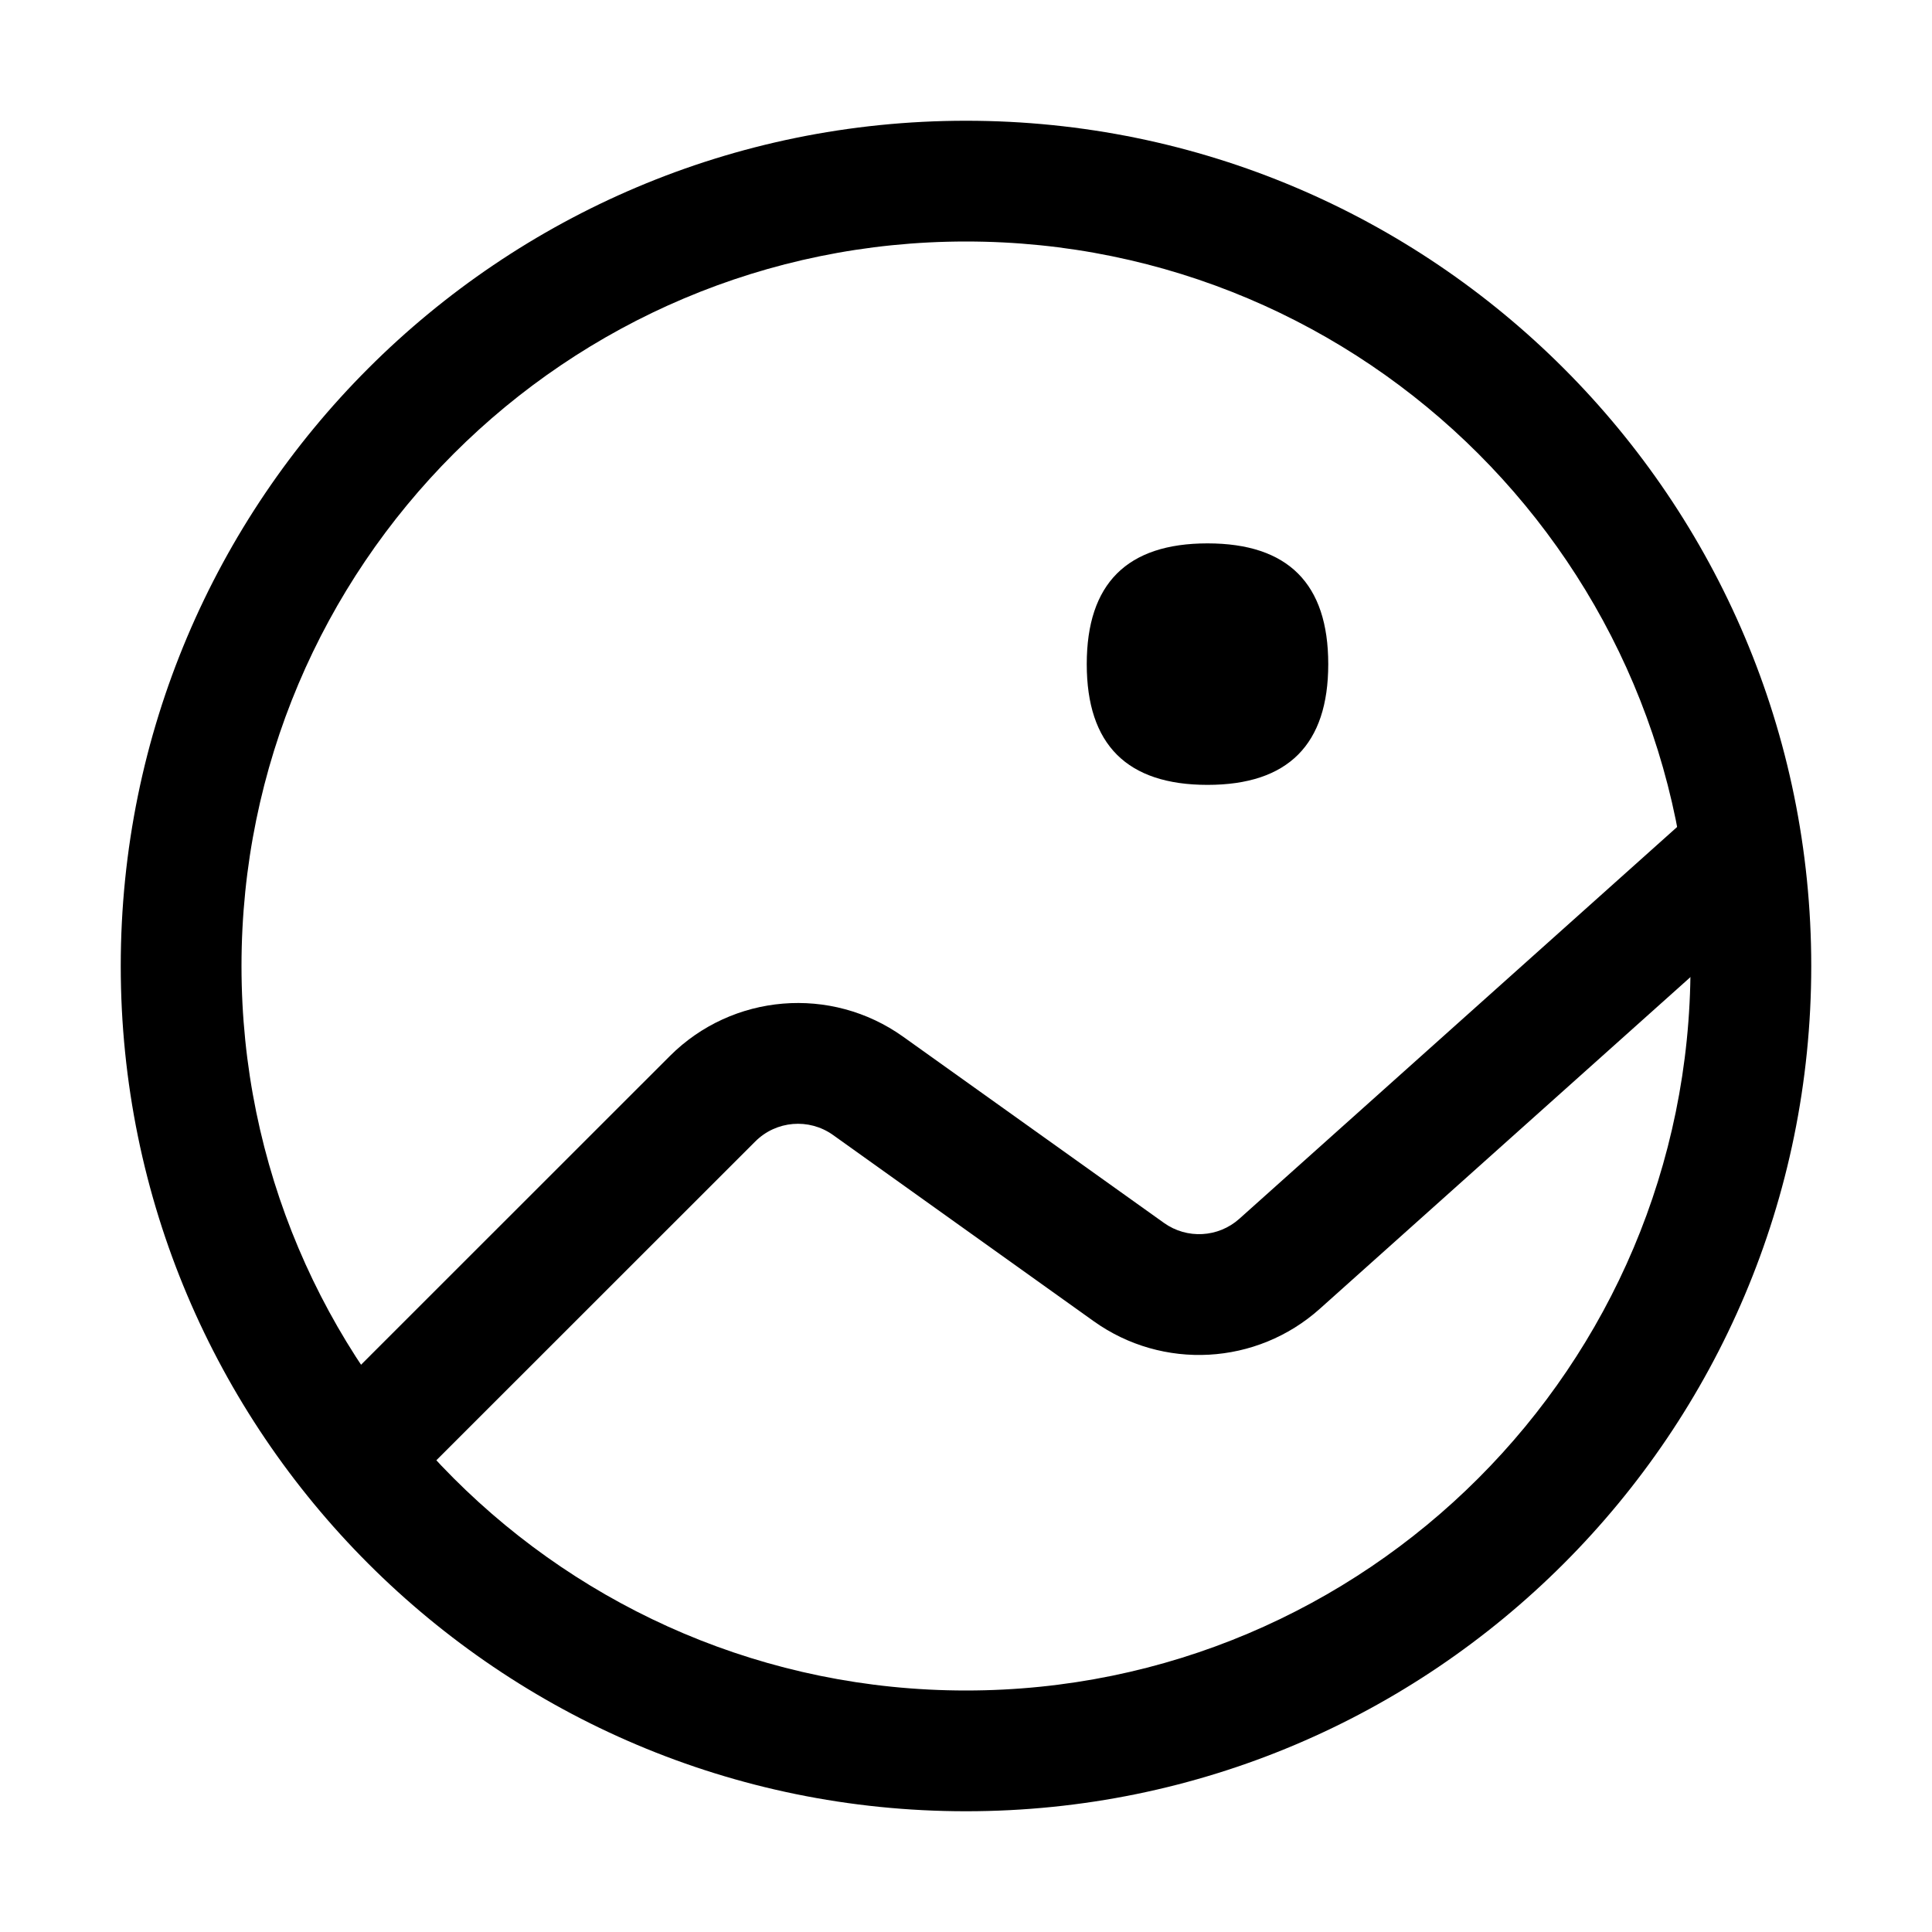
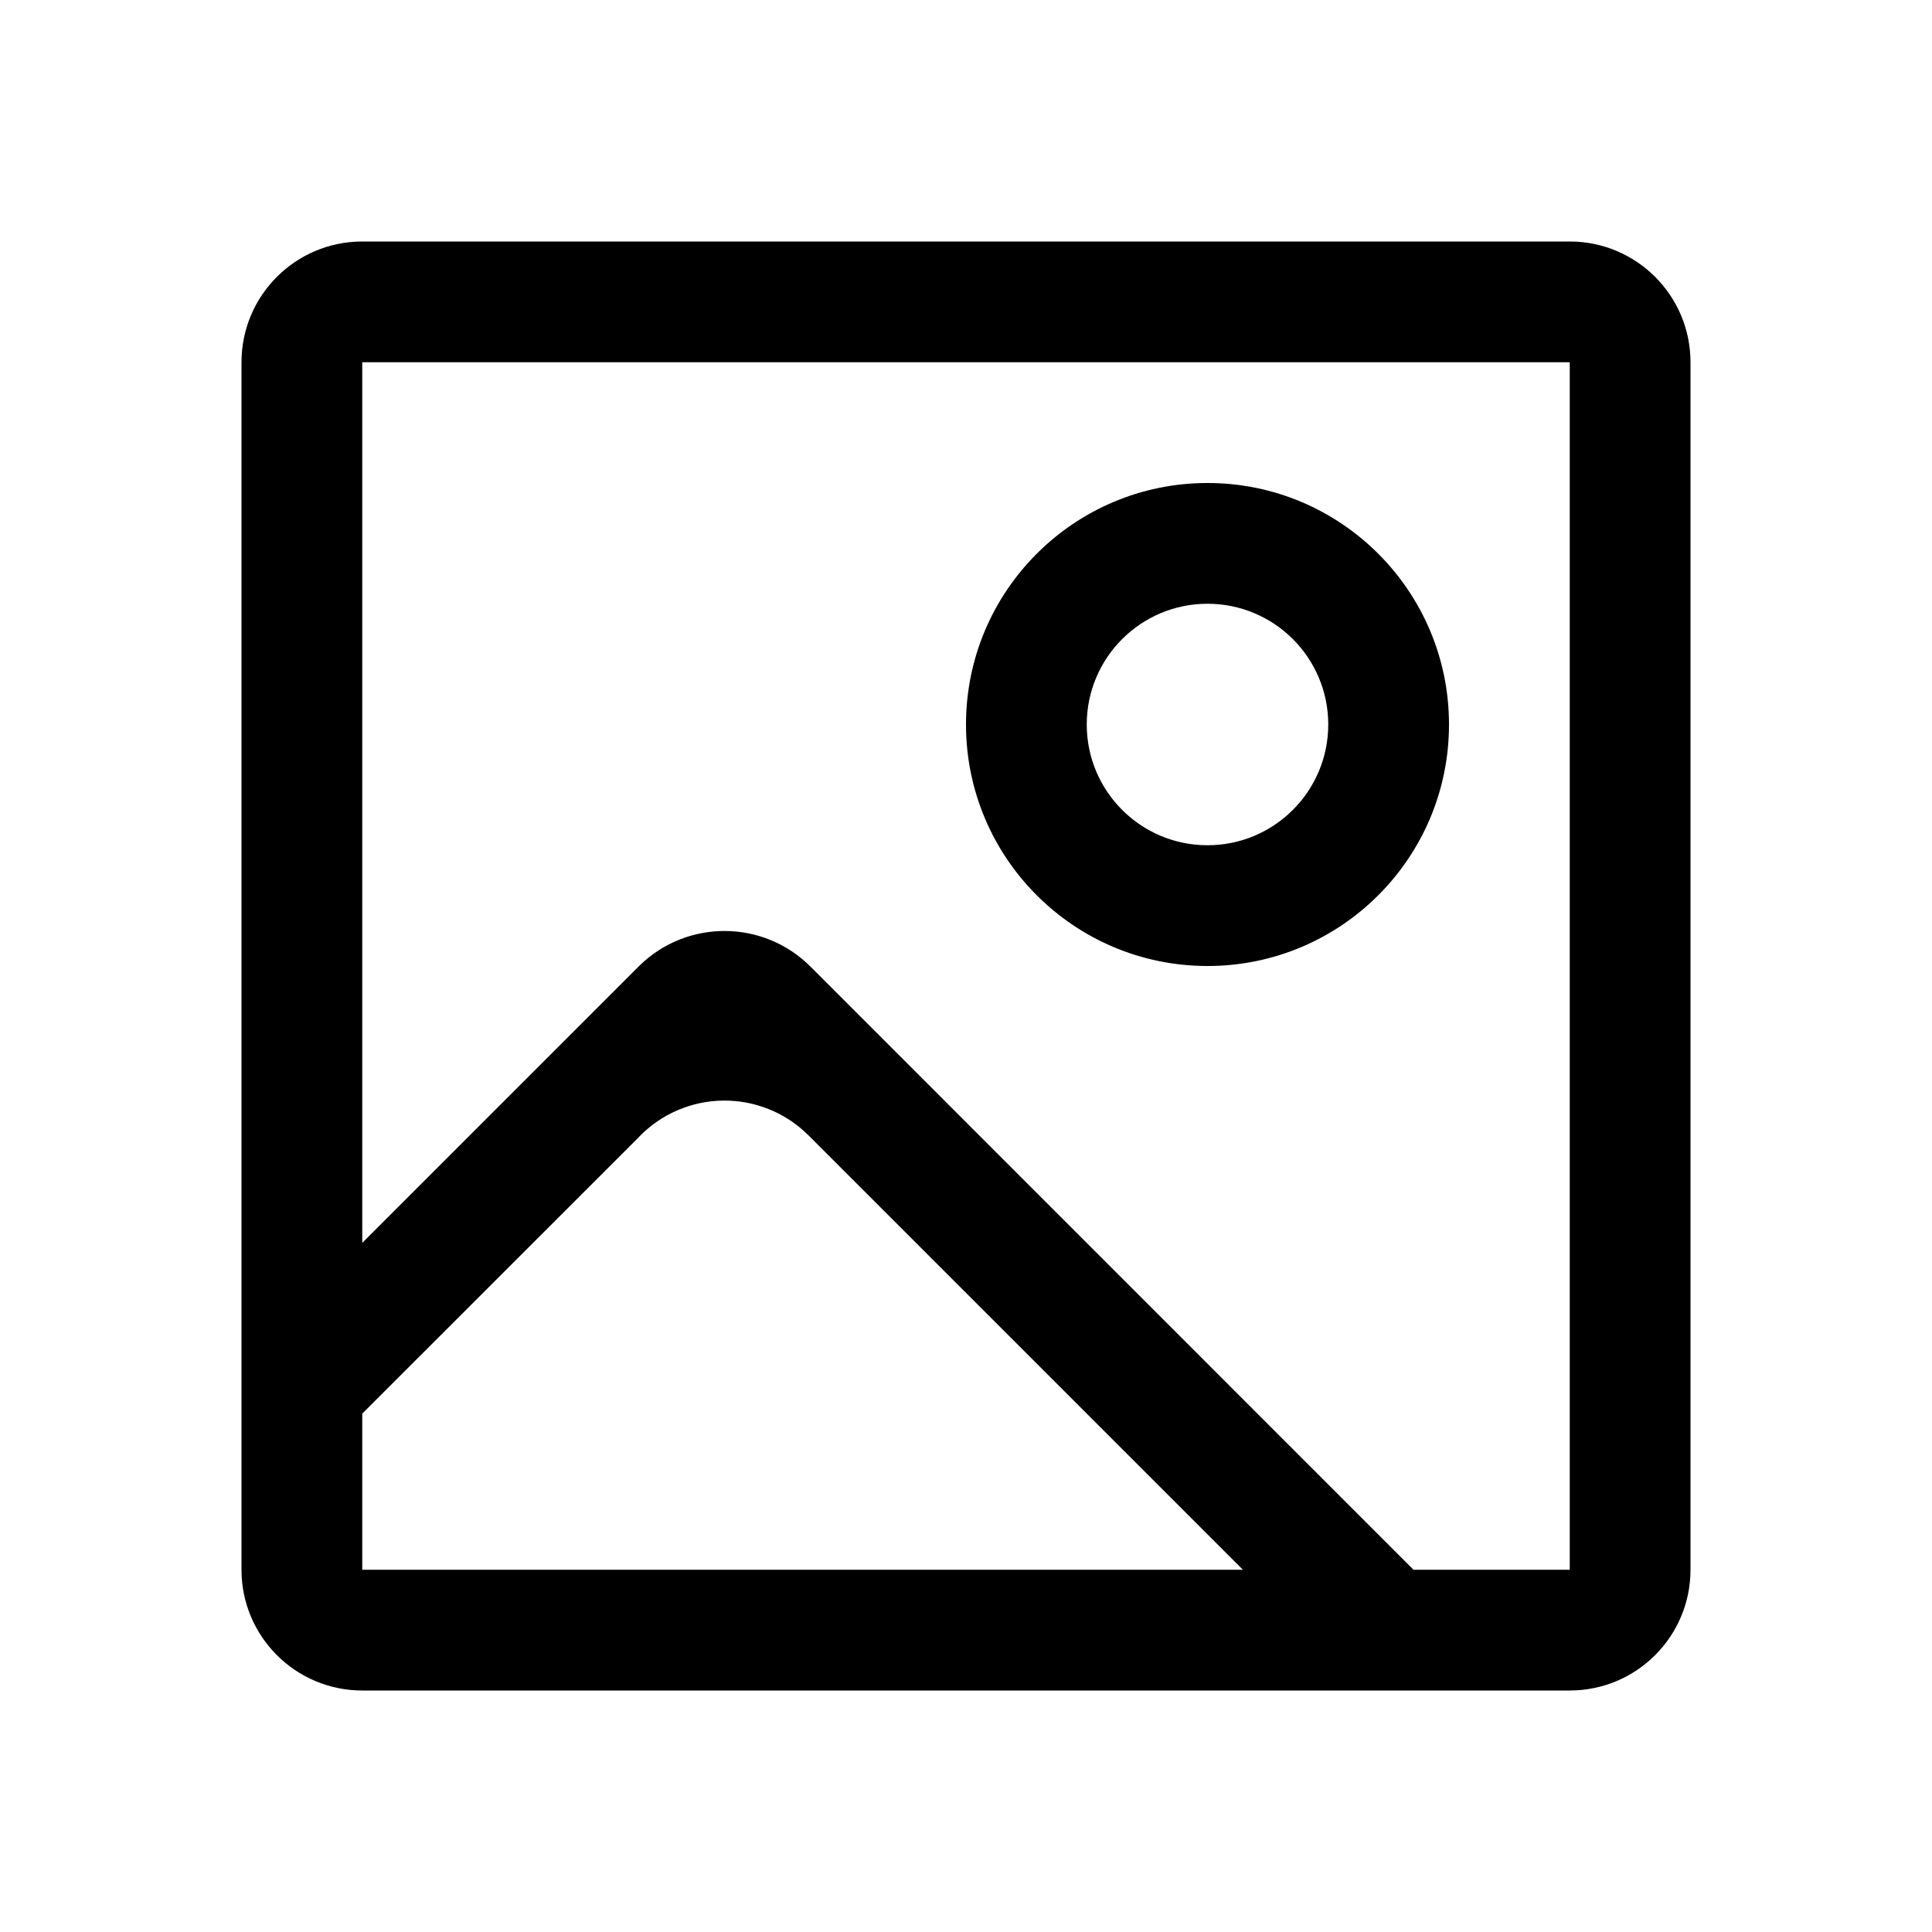
- <svg xmlns="http://www.w3.org/2000/svg" viewBox="0 0 1024 1024">
-   <path fill="currentColor" d="M512 128a384 384 0 1 0 0 768 384 384 0 0 0 0-768m0-64a448 448 0 1 1 0 896 448 448 0 0 1 0-896" />
-   <path fill="currentColor" d="M640 288q64 0 64 64t-64 64-64-64 64-64M214.656 790.656l-45.312-45.312 185.664-185.6a96 96 0 0 1 123.712-10.24l138.24 98.688a32 32 0 0 0 39.872-2.176L906.688 422.4l42.624 47.744L699.52 693.696a96 96 0 0 1-119.808 6.592l-138.24-98.752a32 32 0 0 0-41.152 3.456l-185.664 185.6z" />
+ <svg xmlns="http://www.w3.org/2000/svg" viewBox="0 0 16 16">
+   <path fill="currentColor" fill-rule="evenodd" d="M3 14a1 1 0 0 1-1-1V3a1 1 0 0 1 1-1h10a1 1 0 0 1 1 1v10a1 1 0 0 1-1 1zM3 3v7.293l2.295-2.295a1.007 1.007 0 0 1 1.42.01L11.706 13H13V3zm9 3a2 2 0 1 1-4 0 2 2 0 0 1 4 0m-1 0a1 1 0 1 1-2 0 1 1 0 0 1 2 0M5.295 9.413 3 11.707V13h7.293L6.695 9.402a.984.984 0 0 0-1.4.01" />
</svg>
